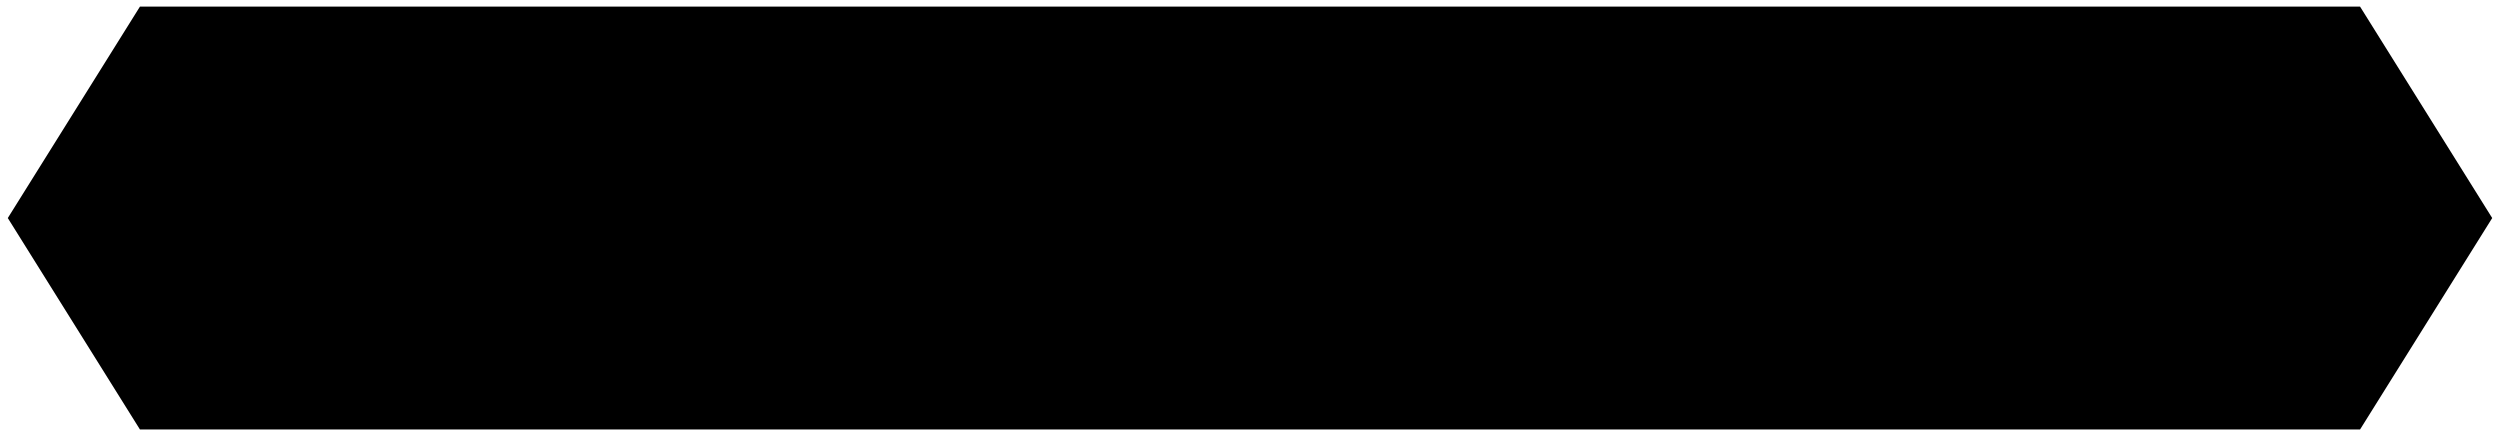
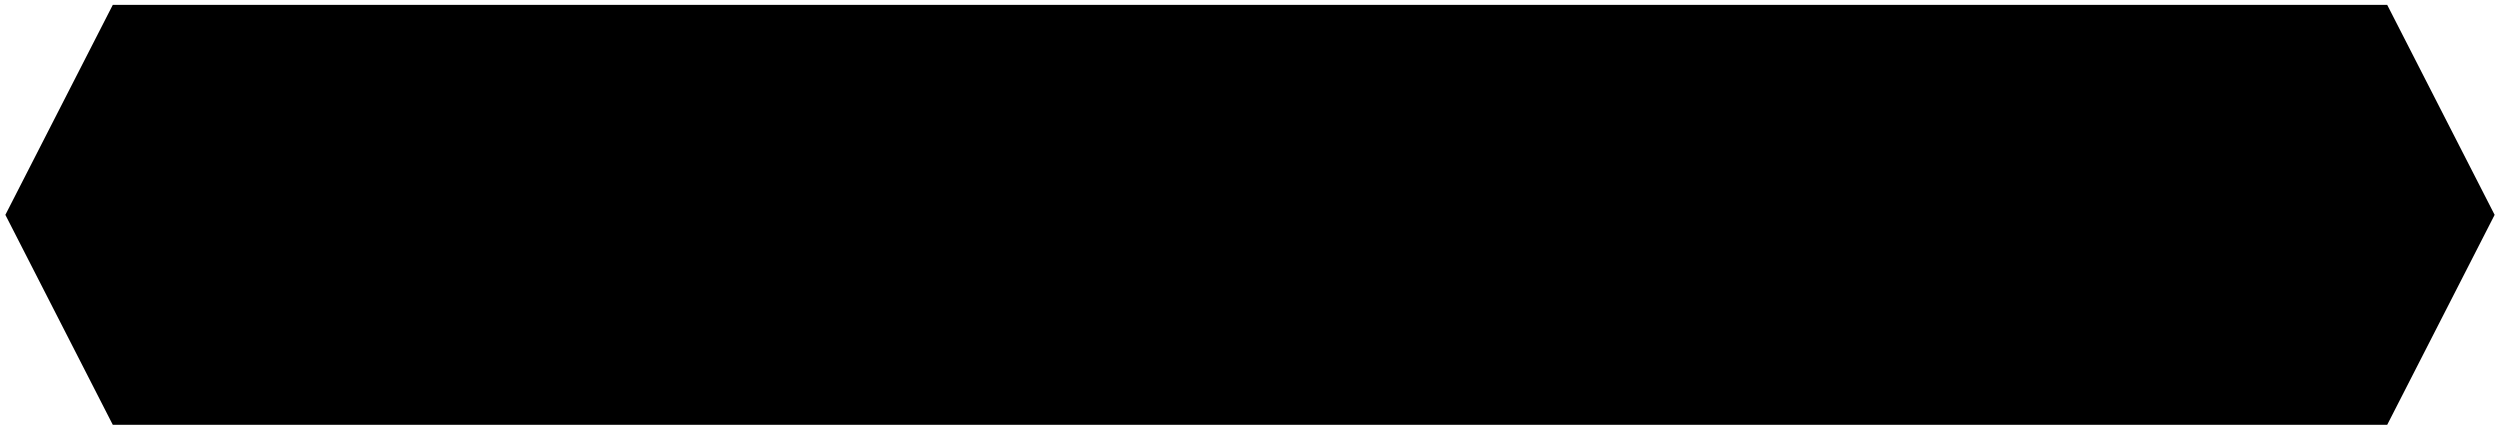
- <svg xmlns="http://www.w3.org/2000/svg" height="33" width="189.18" version="1.1" viewBox="0 0 189.177 33">
-   <g transform="translate(.58862 -1019.9)">
-     <path d="m10 0-10 16 10 16h168l10-16-10-16h-168z" transform="translate(0,1020.4)" />
+ <svg xmlns="http://www.w3.org/2000/svg" height="44" width="256" version="1.1" viewBox="0 0 256 44">
+   <g transform="translate(0 -1008)">
+     <path fill-rule="evenodd" d="m0.55 1030 11-21.5h232.9l11 21.5-11 21.5h-232.9z" />
  </g>
</svg>
